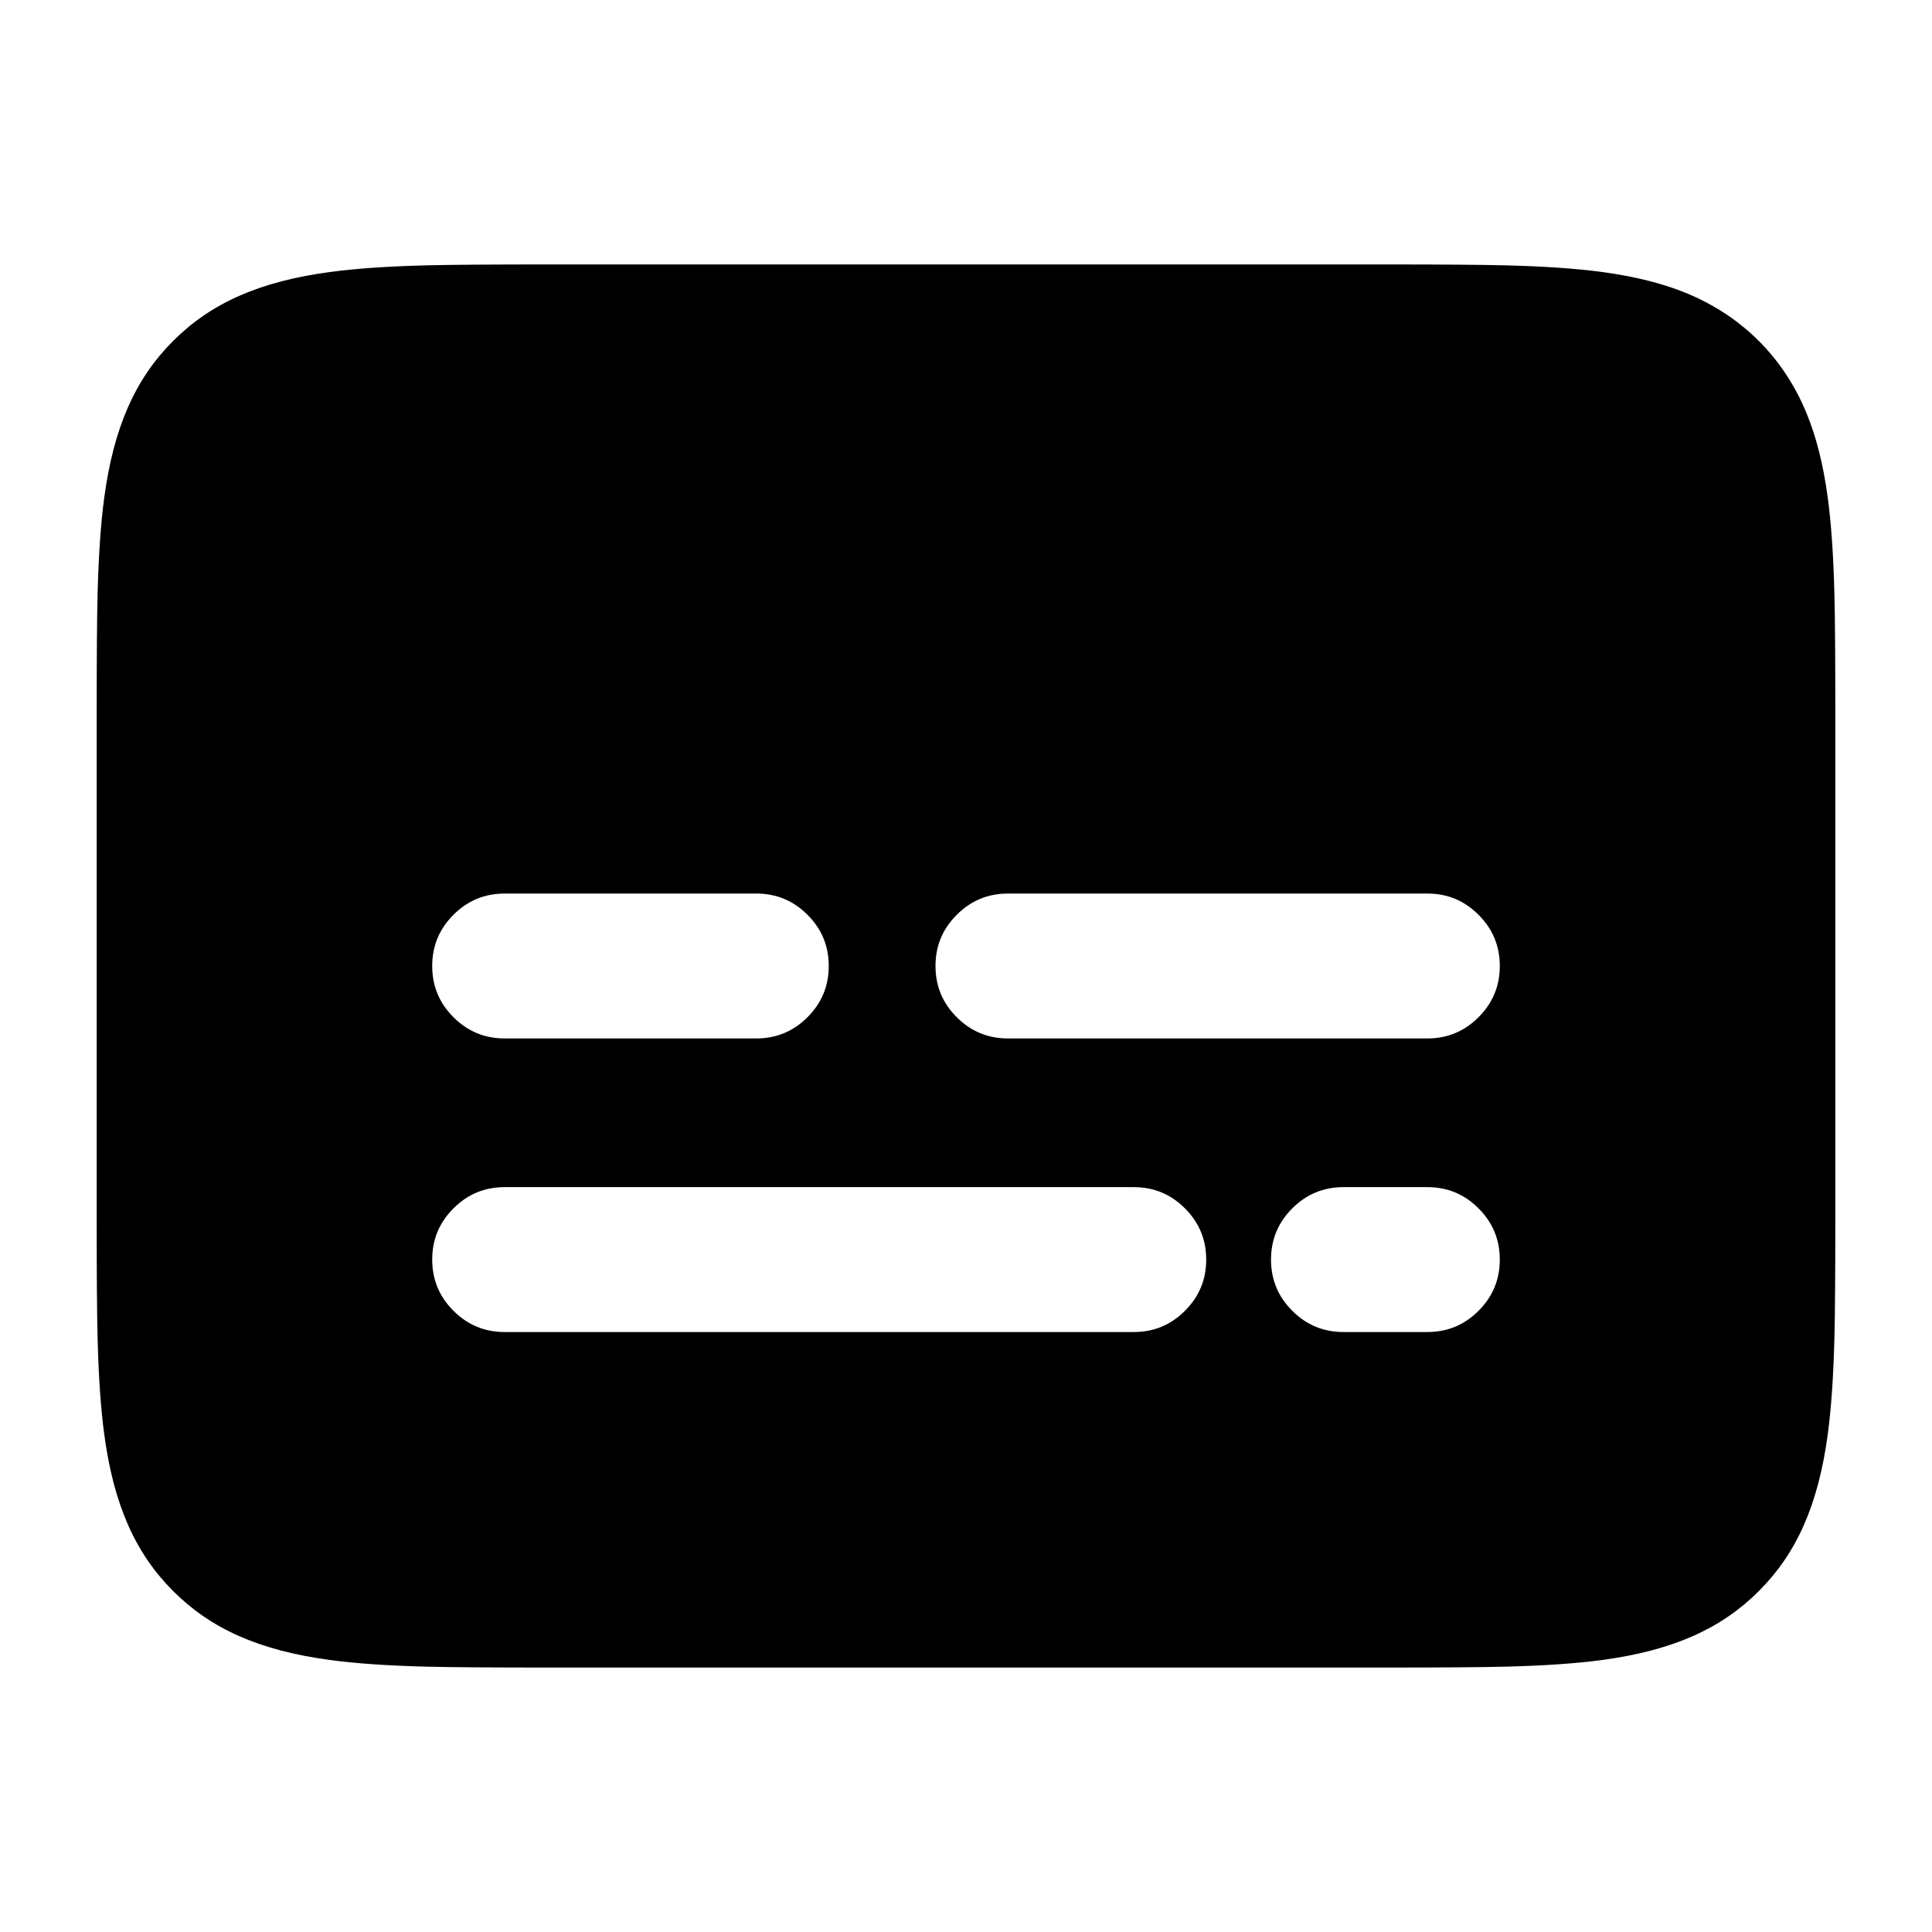
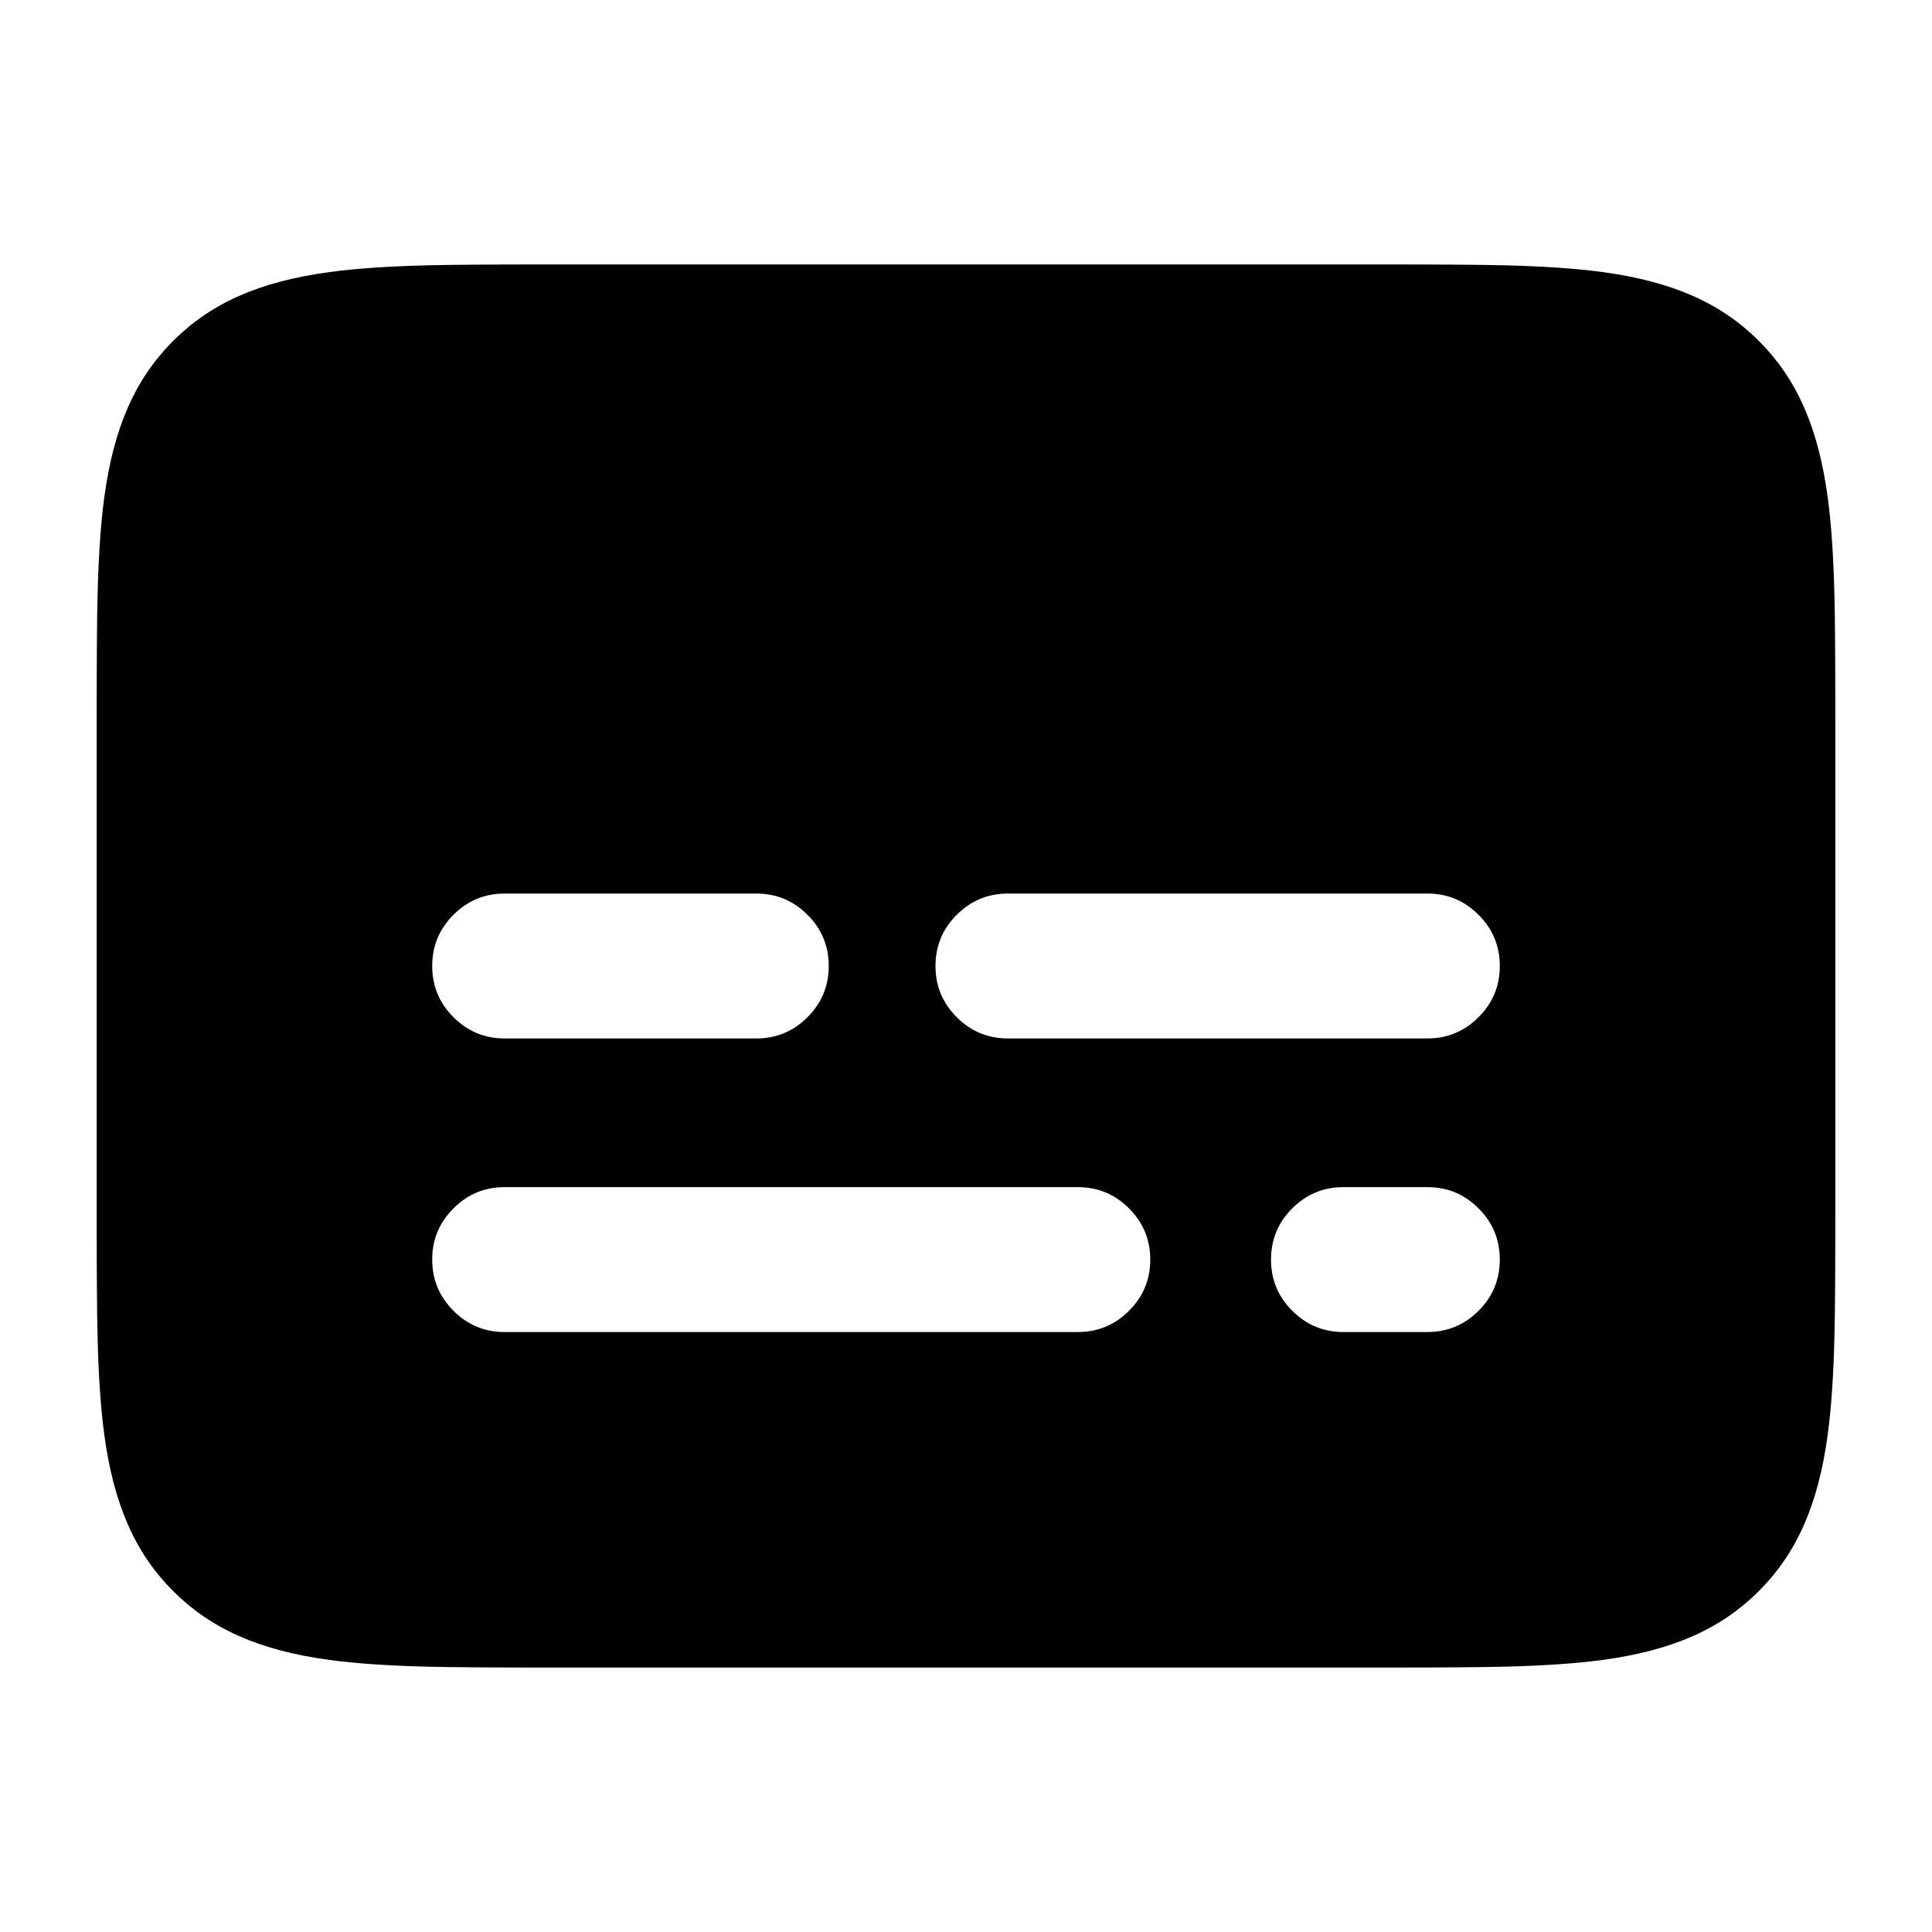
<svg viewBox="0 0 24 24" fill="none">
-   <path d="M22.442 5.134Q22.624 5.576 22.705 6.182Q22.77 6.661 22.788 7.39Q22.799 7.827 22.799 8.874V15.126Q22.799 16.173 22.788 16.61Q22.77 17.339 22.705 17.818C22.587 18.695 22.318 19.296 21.849 19.765C21.38 20.234 20.779 20.503 19.902 20.621Q19.423 20.686 18.694 20.704Q18.257 20.715 17.21 20.715H6.79Q5.743 20.715 5.306 20.704Q4.577 20.686 4.098 20.621C3.221 20.503 2.62 20.234 2.151 19.765C1.682 19.296 1.413 18.695 1.295 17.818Q1.23 17.339 1.212 16.61Q1.201 16.173 1.201 15.126V8.874Q1.201 7.827 1.212 7.39Q1.23 6.661 1.295 6.182C1.413 5.305 1.682 4.704 2.151 4.235C2.62 3.766 3.221 3.497 4.098 3.379Q4.577 3.314 5.306 3.296Q5.743 3.285 6.79 3.285H17.21Q18.257 3.285 18.694 3.296Q19.423 3.314 19.902 3.379Q20.508 3.46 20.95 3.642C21.642 3.927 22.157 4.442 22.442 5.134ZM5.369 15.647Q5.369 16.02 5.633 16.283Q5.896 16.547 6.269 16.547H14.084Q14.457 16.547 14.72 16.283Q14.984 16.02 14.984 15.647Q14.984 15.274 14.72 15.011Q14.457 14.747 14.084 14.747H6.269Q5.896 14.747 5.633 15.011Q5.369 15.274 5.369 15.647ZM11.885 11.364Q11.621 11.627 11.621 12Q11.621 12.373 11.885 12.636Q12.148 12.9 12.521 12.9H17.731Q18.104 12.9 18.367 12.636Q18.631 12.373 18.631 12Q18.631 11.627 18.367 11.364Q18.104 11.1 17.731 11.1H12.521Q12.148 11.1 11.885 11.364ZM5.633 11.364Q5.369 11.627 5.369 12Q5.369 12.373 5.633 12.636Q5.896 12.9 6.269 12.9H9.395Q9.768 12.9 10.031 12.636Q10.295 12.373 10.295 12Q10.295 11.627 10.031 11.364Q9.768 11.1 9.395 11.1H6.269Q5.896 11.1 5.633 11.364ZM16.053 16.283Q16.316 16.547 16.689 16.547H17.731Q18.104 16.547 18.367 16.283Q18.631 16.02 18.631 15.647Q18.631 15.274 18.367 15.011Q18.104 14.747 17.731 14.747H16.689Q16.316 14.747 16.053 15.011Q15.789 15.274 15.789 15.647Q15.789 16.02 16.053 16.283Z" fill="currentColor" />
+   <path d="M1.201 8.874Q1.201 7.827 1.212 7.39Q1.23 6.661 1.295 6.182C1.413 5.305 1.682 4.704 2.151 4.235C2.62 3.766 3.221 3.497 4.098 3.379Q4.577 3.314 5.306 3.296Q5.743 3.285 6.79 3.285H17.21Q18.257 3.285 18.694 3.296Q19.423 3.314 19.902 3.379C20.779 3.497 21.38 3.766 21.849 4.235C22.318 4.704 22.587 5.305 22.705 6.182Q22.77 6.661 22.788 7.39Q22.799 7.827 22.799 8.874V15.126Q22.799 16.173 22.788 16.61Q22.77 17.339 22.705 17.818C22.587 18.695 22.318 19.296 21.849 19.765C21.38 20.234 20.779 20.503 19.902 20.621Q19.423 20.686 18.694 20.704Q18.257 20.715 17.21 20.715H6.79Q5.743 20.715 5.306 20.704Q4.577 20.686 4.098 20.621C3.221 20.503 2.62 20.234 2.151 19.765C1.682 19.296 1.413 18.695 1.295 17.818Q1.23 17.339 1.212 16.61Q1.201 16.173 1.201 15.126V8.874ZM5.633 15.011Q5.369 15.274 5.369 15.647Q5.369 16.02 5.633 16.283Q5.896 16.547 6.269 16.547H13.389Q13.762 16.547 14.025 16.283Q14.289 16.02 14.289 15.647Q14.289 15.274 14.025 15.011Q13.762 14.747 13.389 14.747H6.269Q5.896 14.747 5.633 15.011ZM11.621 12Q11.621 12.373 11.885 12.636Q12.148 12.9 12.521 12.9H17.731Q18.104 12.9 18.367 12.636Q18.631 12.373 18.631 12Q18.631 11.627 18.367 11.364Q18.104 11.1 17.731 11.1H12.521Q12.148 11.1 11.885 11.364Q11.621 11.627 11.621 12ZM5.633 12.636Q5.896 12.9 6.269 12.9H9.395Q9.768 12.9 10.031 12.636Q10.295 12.373 10.295 12Q10.295 11.627 10.031 11.364Q9.768 11.1 9.395 11.1H6.269Q5.896 11.1 5.633 11.364Q5.369 11.627 5.369 12Q5.369 12.373 5.633 12.636ZM16.053 15.011Q15.789 15.274 15.789 15.647Q15.789 16.02 16.053 16.283Q16.316 16.547 16.689 16.547H17.731Q18.104 16.547 18.367 16.283Q18.631 16.02 18.631 15.647Q18.631 15.274 18.367 15.011Q18.104 14.747 17.731 14.747H16.689Q16.316 14.747 16.053 15.011Z" fill="currentColor" />
</svg>
